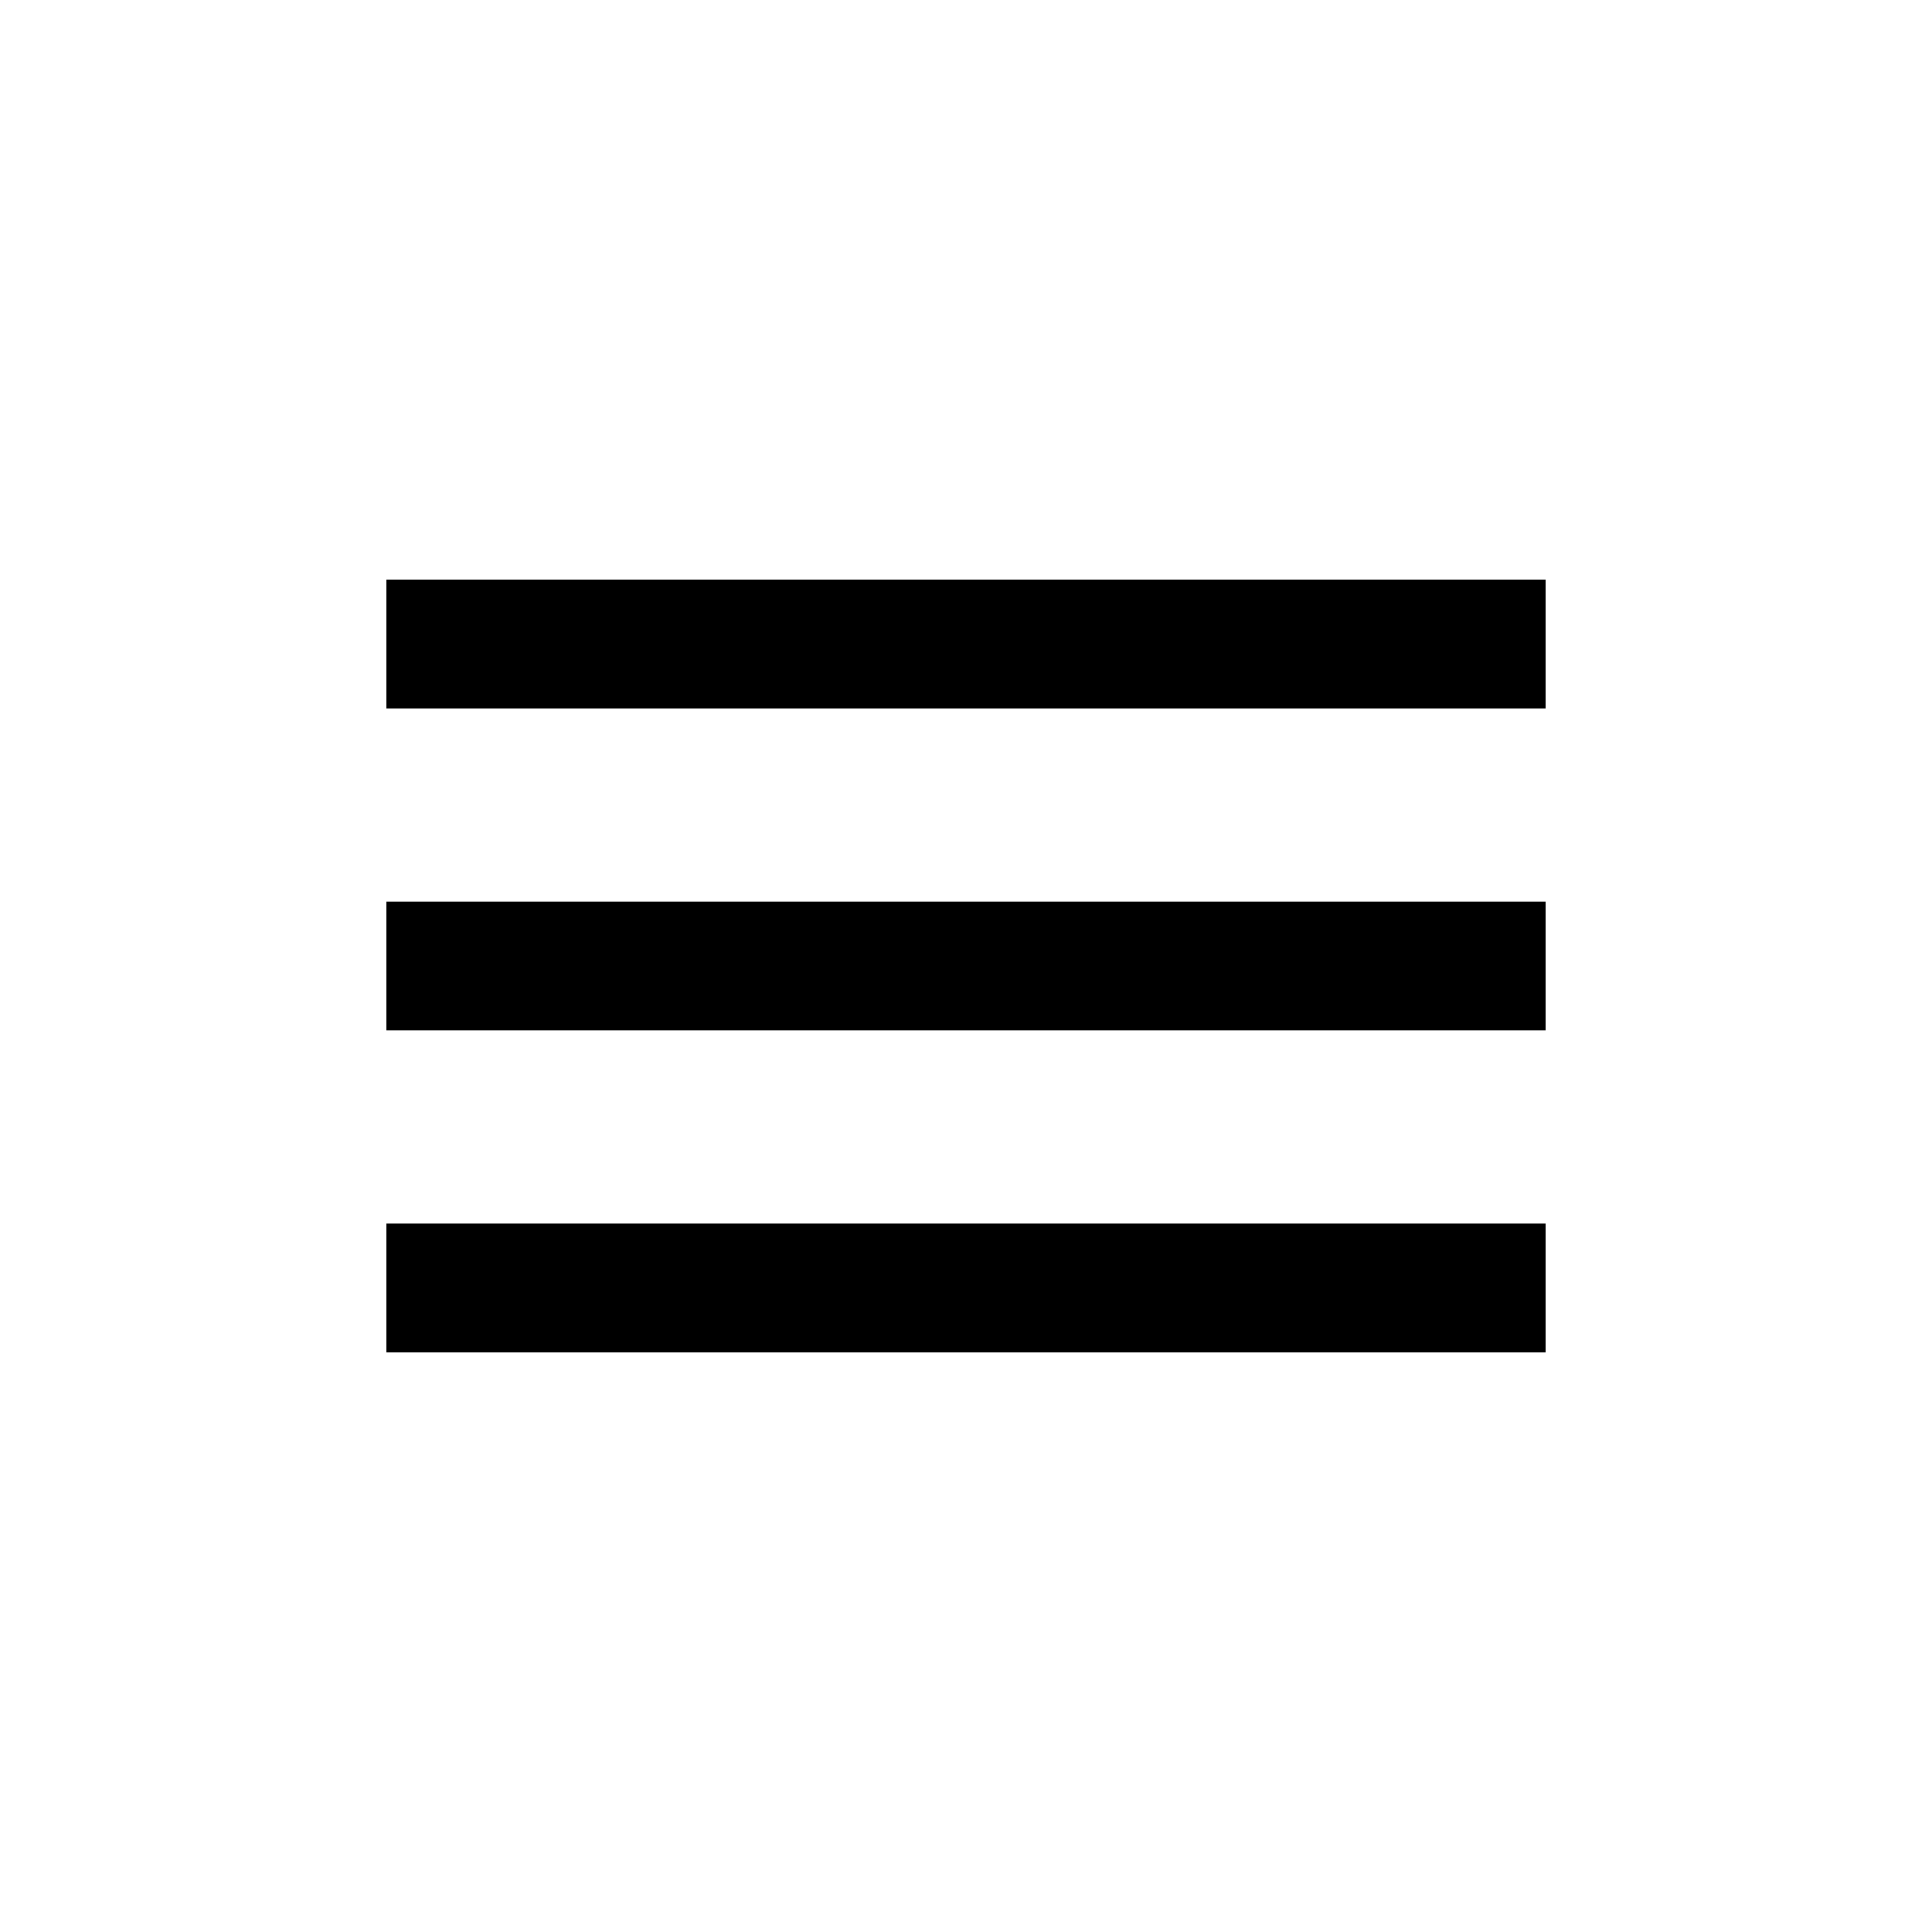
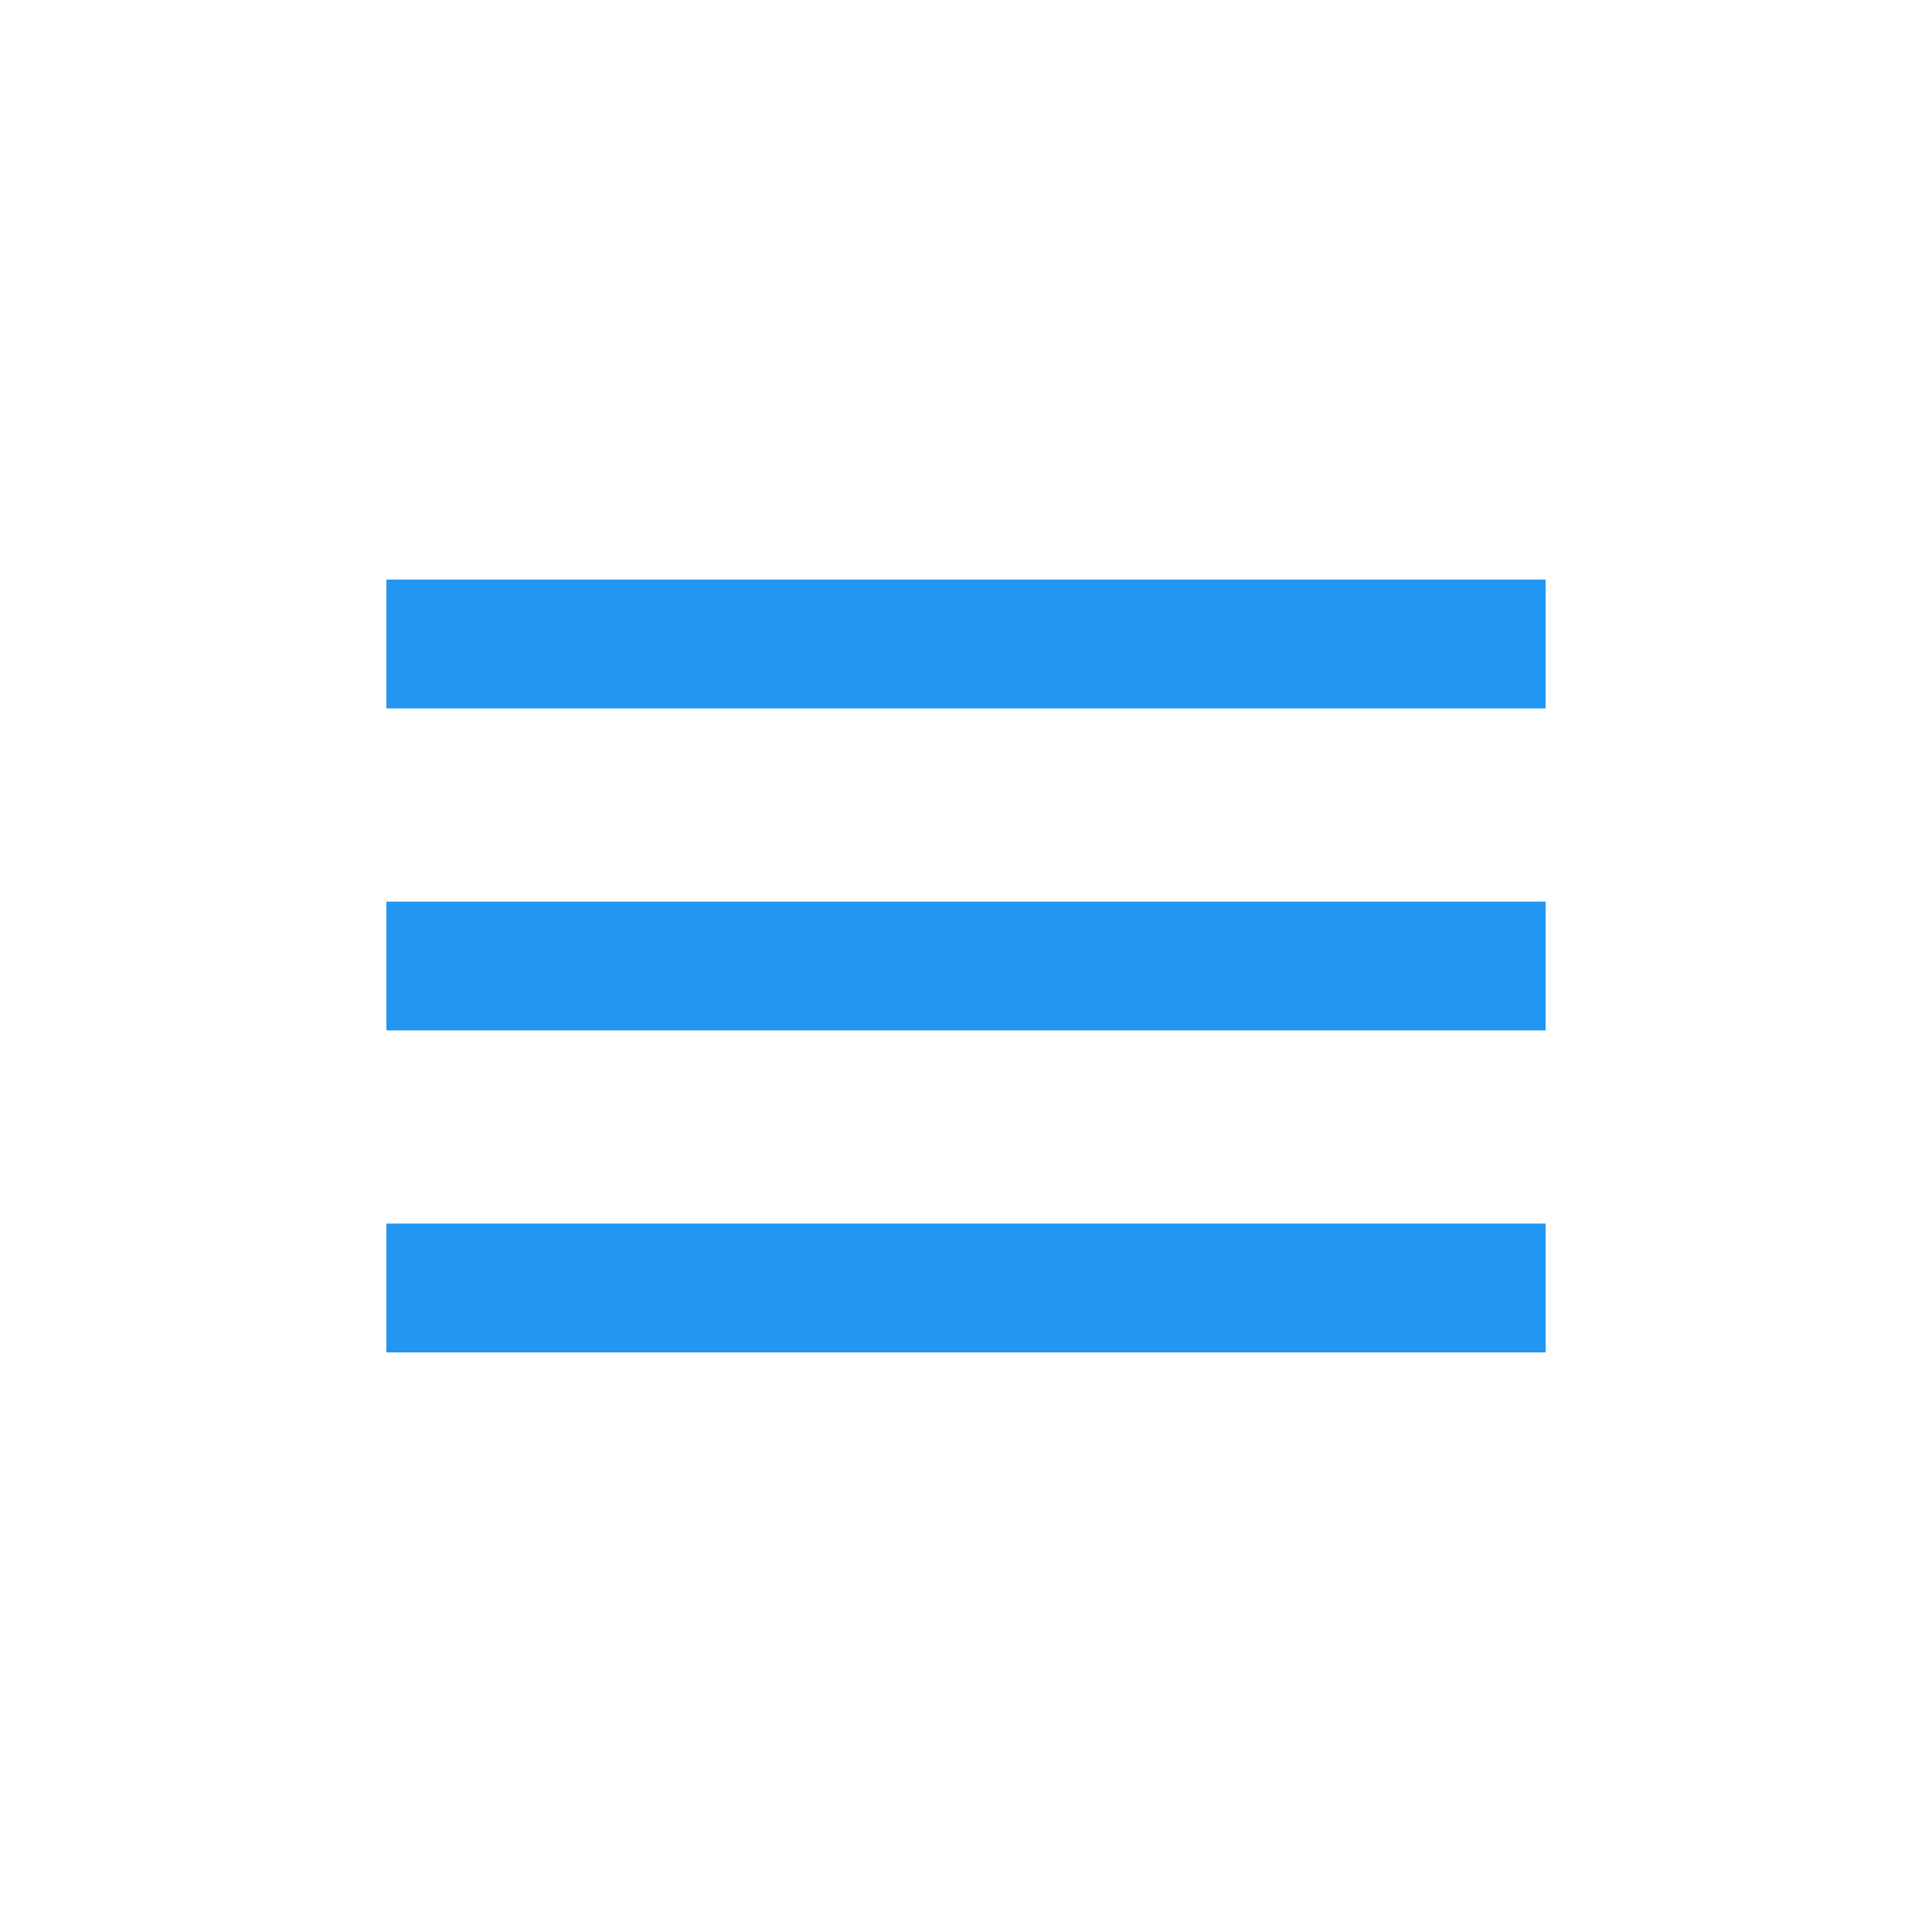
<svg xmlns="http://www.w3.org/2000/svg" width="40" height="40" viewBox="0 0 40 40" fill="none">
-   <path fill-rule="evenodd" clip-rule="evenodd" d="M8 14.667V12H32V14.667H8ZM8 21.333H32V18.667H8V21.333ZM8 28H32V25.333H8V28Z" fill="black" />
+   <path fill-rule="evenodd" clip-rule="evenodd" d="M8 14.667V12H32V14.667H8ZM8 21.333H32V18.667H8V21.333ZM8 28H32V25.333H8V28Z" fill="#2196F3" />
</svg>
